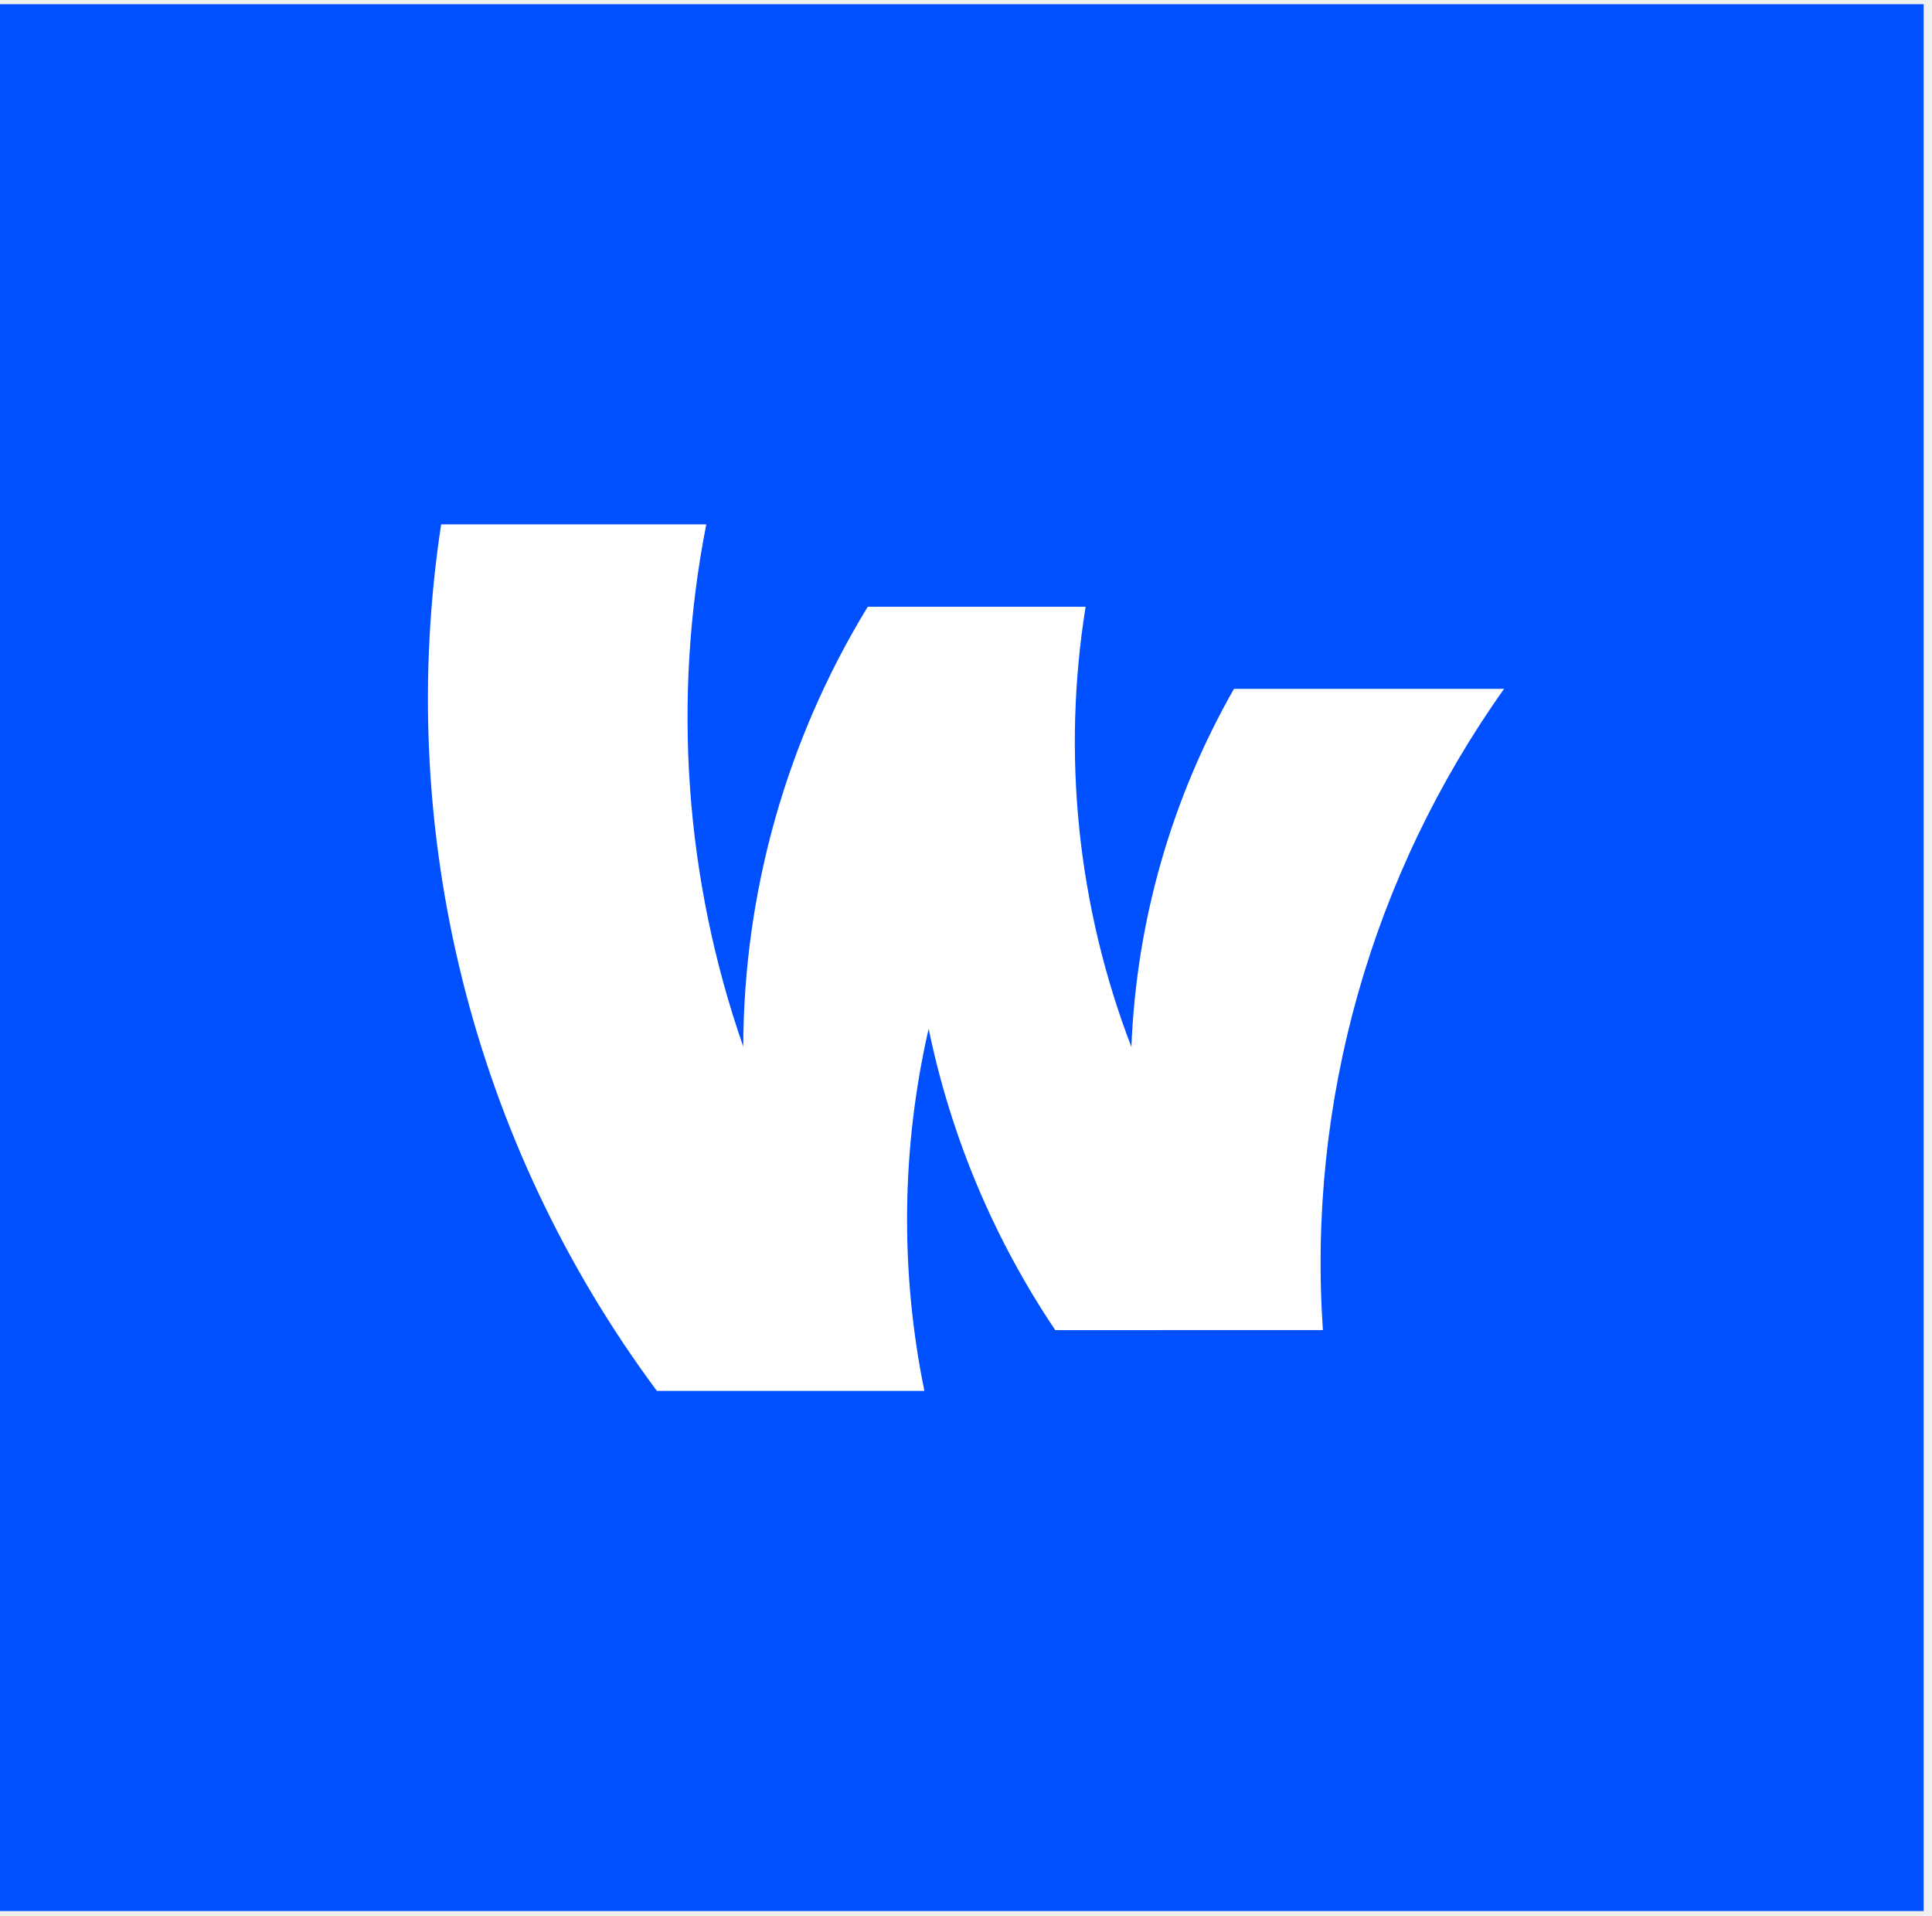
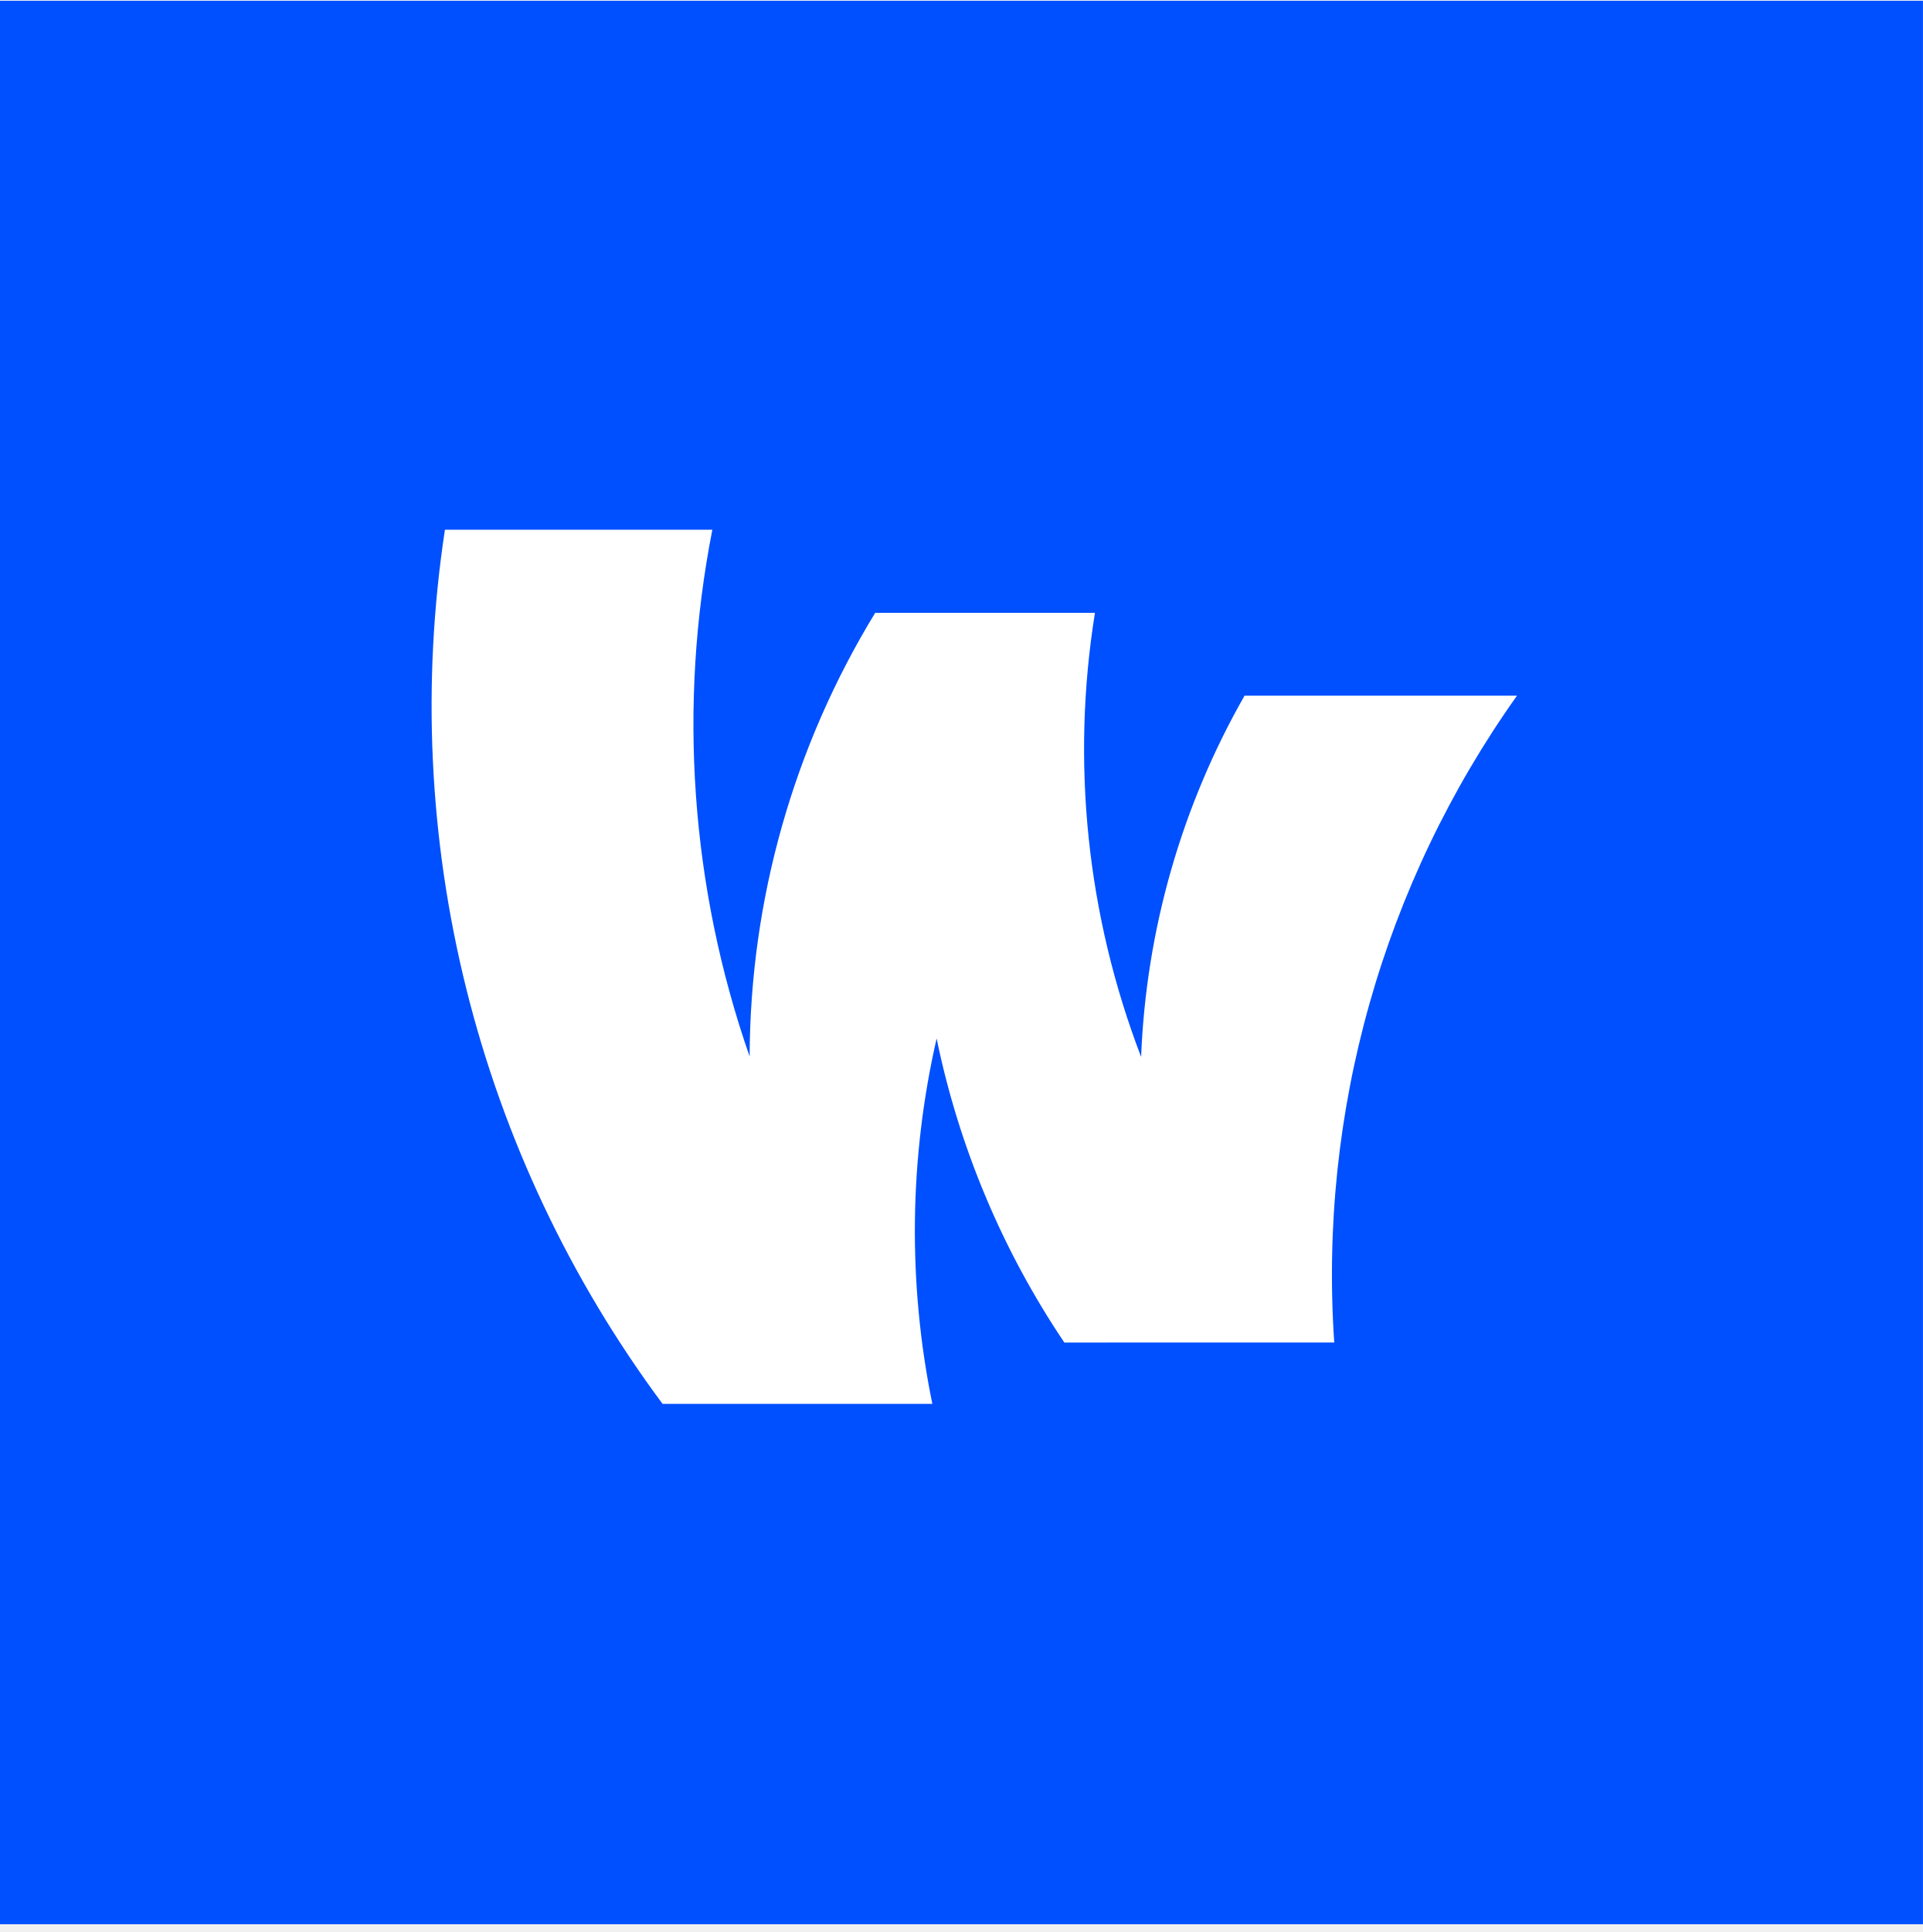
- <svg xmlns="http://www.w3.org/2000/svg" width="228" height="226" viewBox="0 0 228 226" fill="none">
-   <path d="M227.016 0.5H0V225.5H227.016V0.5Z" fill="#0050FF" />
-   <path d="M156.117 156.948C154.284 130.037 161.834 103.33 177.5 81.285H145.622C138.255 94.196 134.105 108.69 133.519 123.542C127.172 107.007 125.307 89.086 128.116 71.598H102.405C92.852 87.228 87.77 105.18 87.713 123.498C80.818 103.708 79.312 82.439 83.35 61.873H52.061C49.337 79.754 50.185 97.998 54.555 115.549C58.926 133.1 66.733 149.611 77.524 164.126H109.089C106.204 150.008 106.376 135.436 109.591 121.389C112.213 134.104 117.29 146.184 124.537 156.955L156.117 156.948Z" fill="white" />
+ <svg xmlns="http://www.w3.org/2000/svg" width="225" height="226" viewBox="0 0 225 226" fill="none">
+   <path d="M225 0.092H0V225.092H225V0.092Z" fill="#0050FF" />
+   <path d="M156.117 157.04C154.284 130.129 161.834 103.422 177.5 81.378H145.622C138.255 94.288 134.105 108.782 133.519 123.634C127.172 107.099 125.307 89.178 128.116 71.69H102.405C92.852 87.32 87.77 105.272 87.713 123.59C80.818 103.8 79.312 82.531 83.35 61.966H52.061C49.337 79.847 50.185 98.09 54.555 115.641C58.926 133.192 66.733 149.703 77.524 164.218H109.089C106.204 150.1 106.376 135.528 109.591 121.481C112.213 134.196 117.29 146.276 124.537 157.047L156.117 157.04Z" fill="white" />
</svg>
